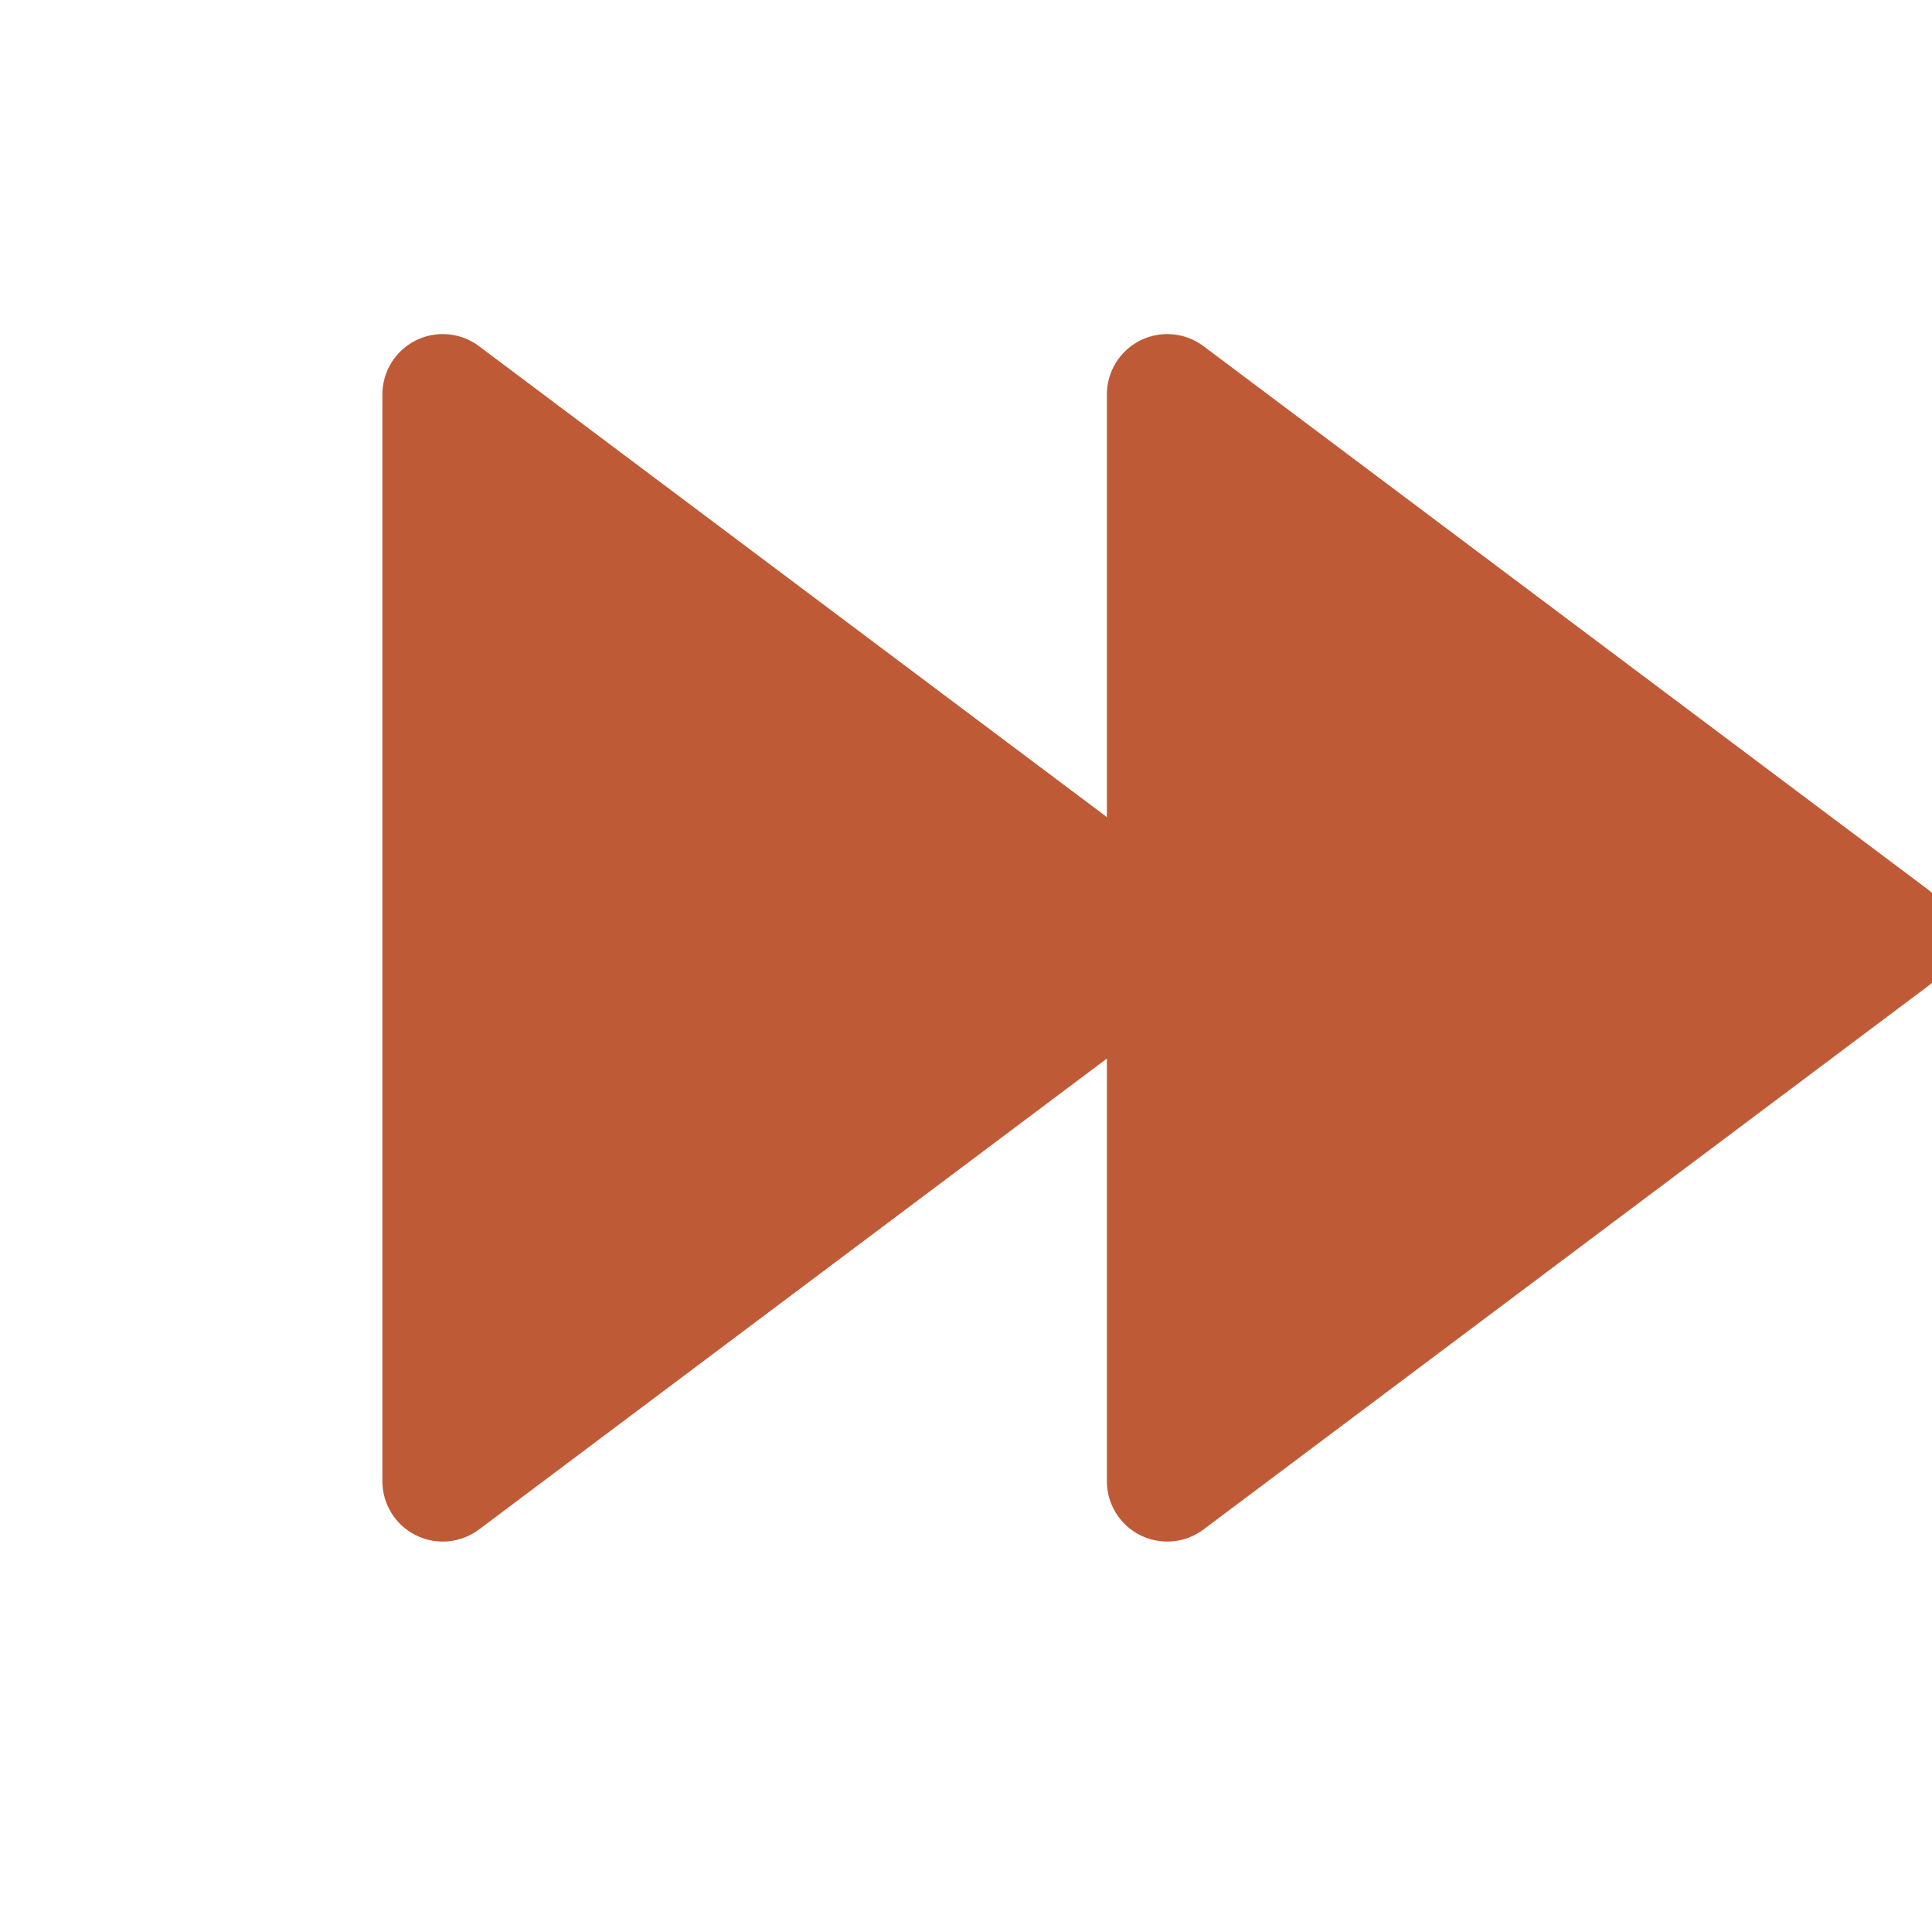
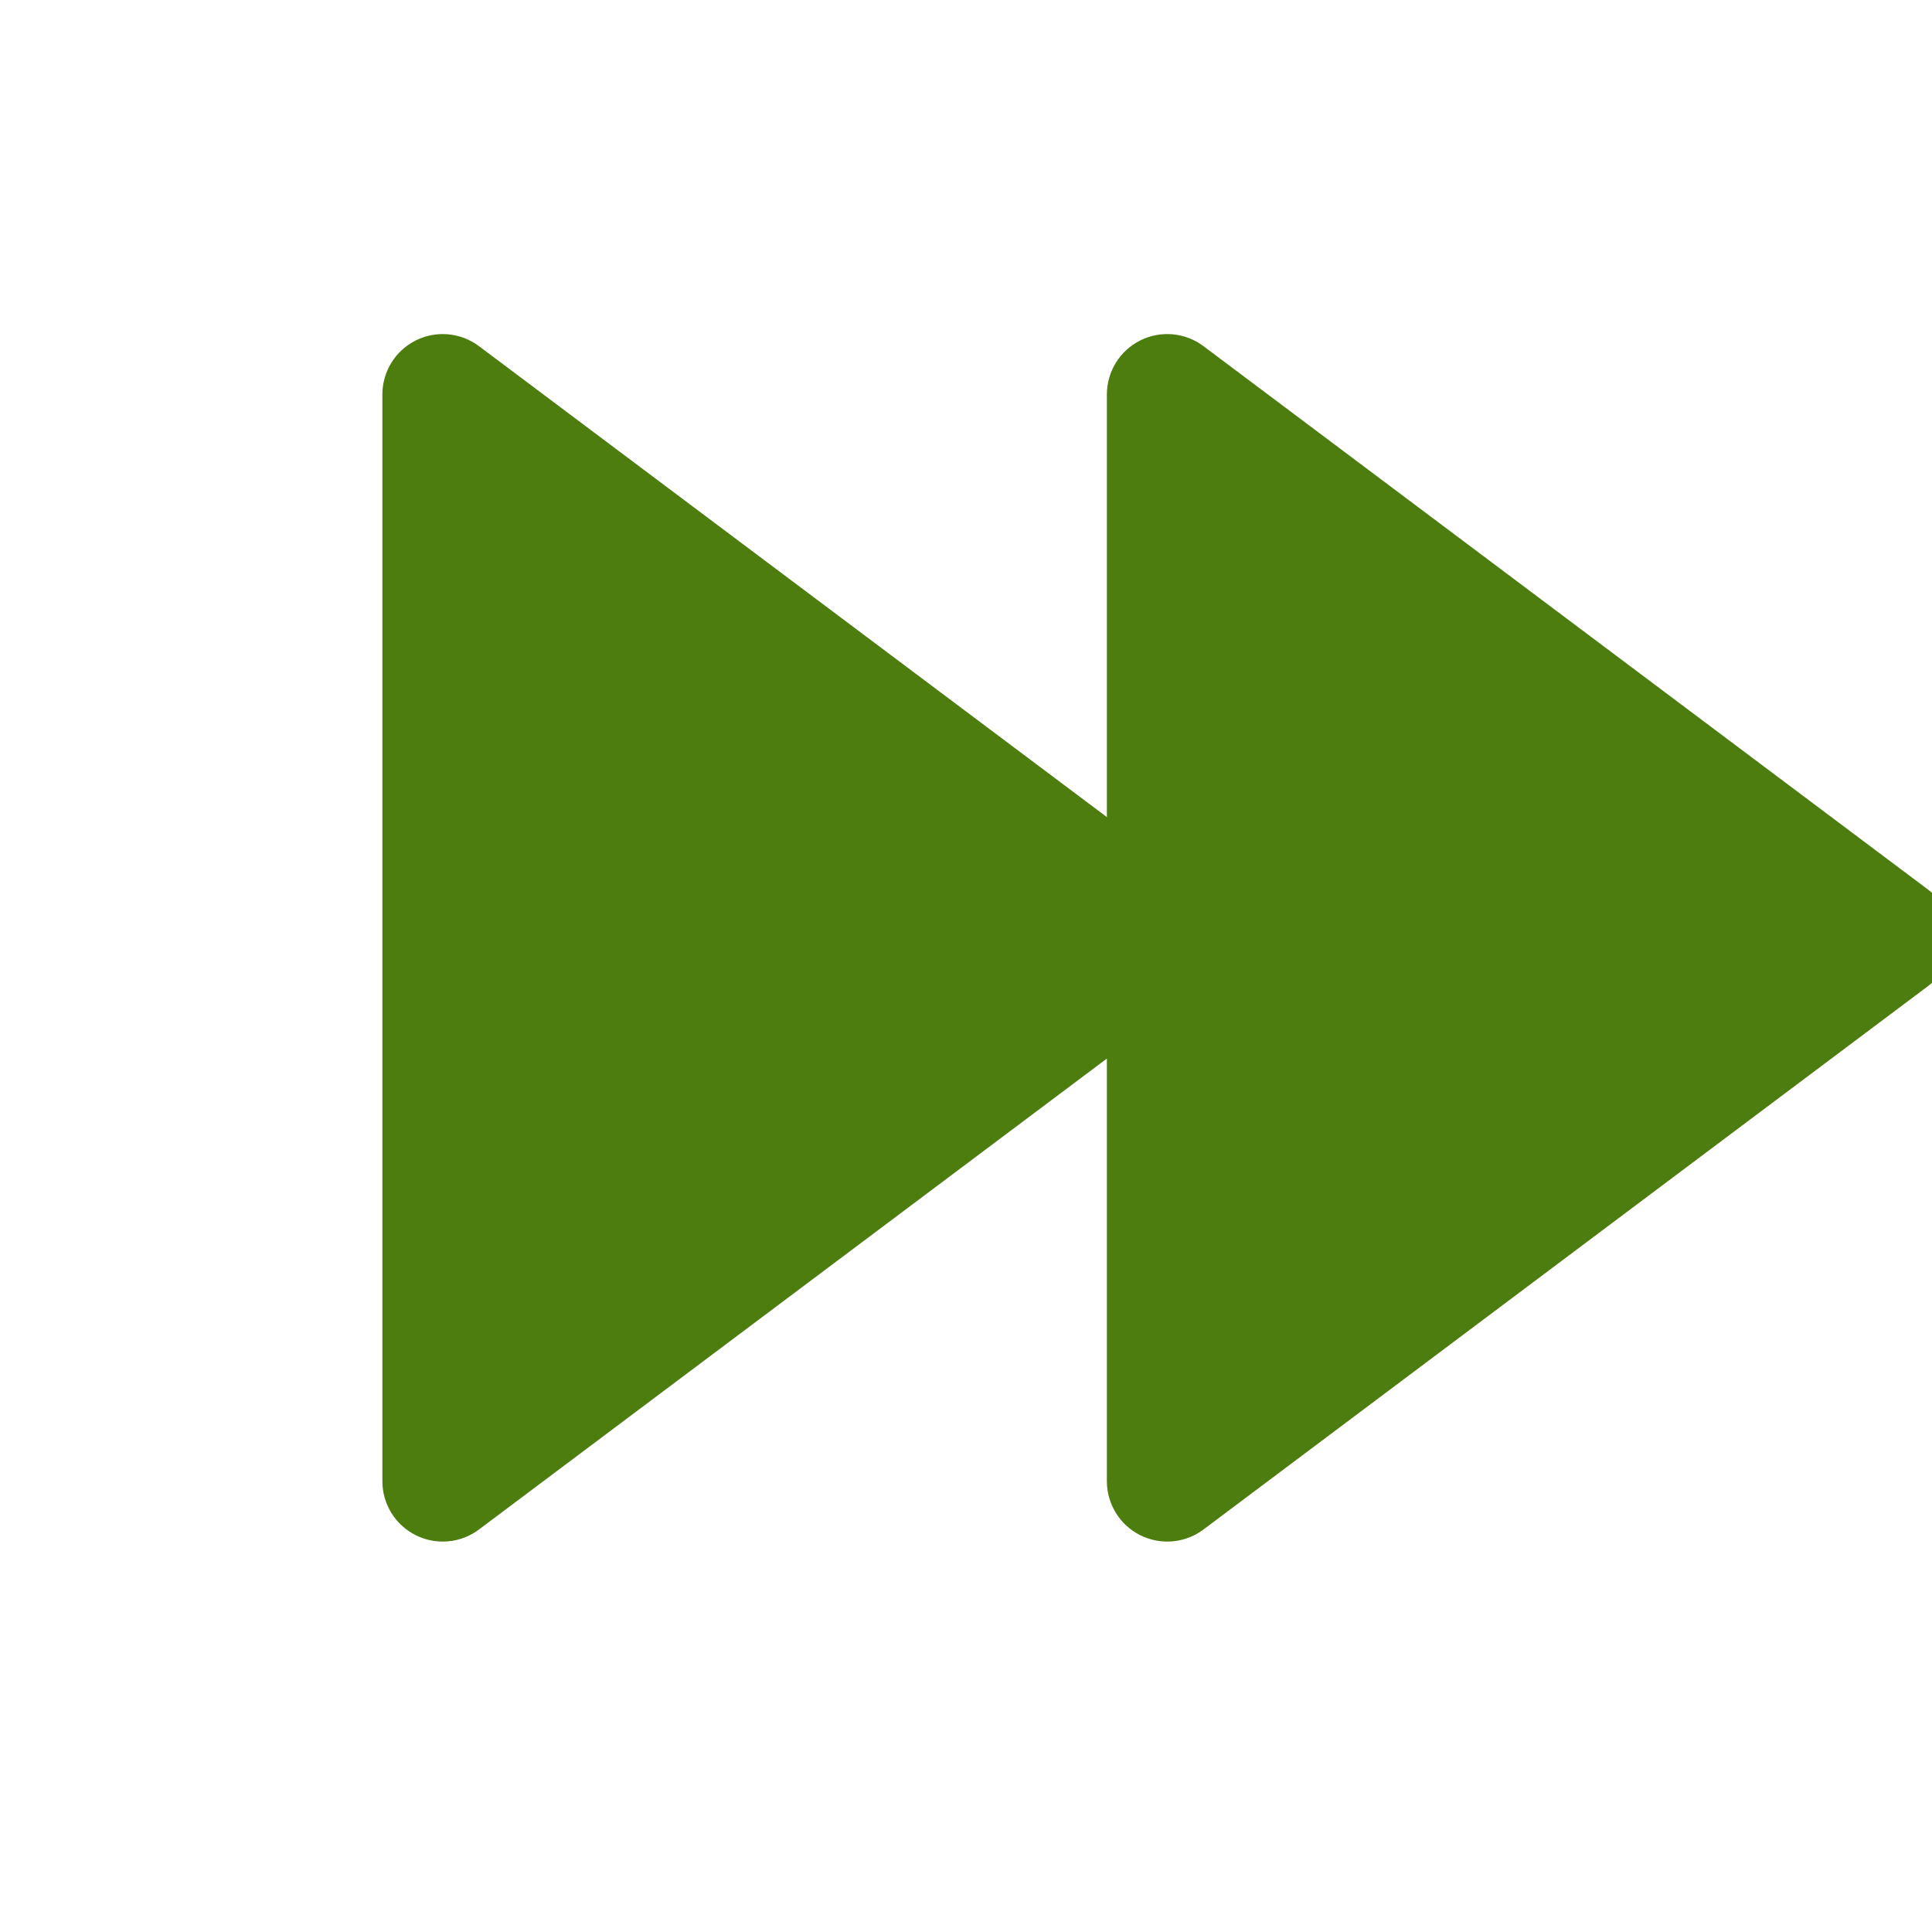
<svg xmlns="http://www.w3.org/2000/svg" viewBox="0 0 24 24">
  <style>
-     path { fill: #bf5a36; }
-     @media (prefers-color-scheme: dark) { path { fill: #d98159; } }
+     path { fill: #4d7c0f; }
+     @media (prefers-color-scheme: dark) { path { fill: #b5f23d; } }
  </style>
  <path d="M4.75 4.9a.75.75 0 0 1 1.2-.6l9 6.75a.75.75 0 0 1 0 1.2l-9 6.75a.75.75 0 0 1-1.2-.6V4.9z" />
  <path d="M13.75 4.9a.75.75 0 0 1 1.2-.6l9 6.75a.75.75 0 0 1 0 1.2l-9 6.75a.75.75 0 0 1-1.2-.6V4.9z" />
</svg>
